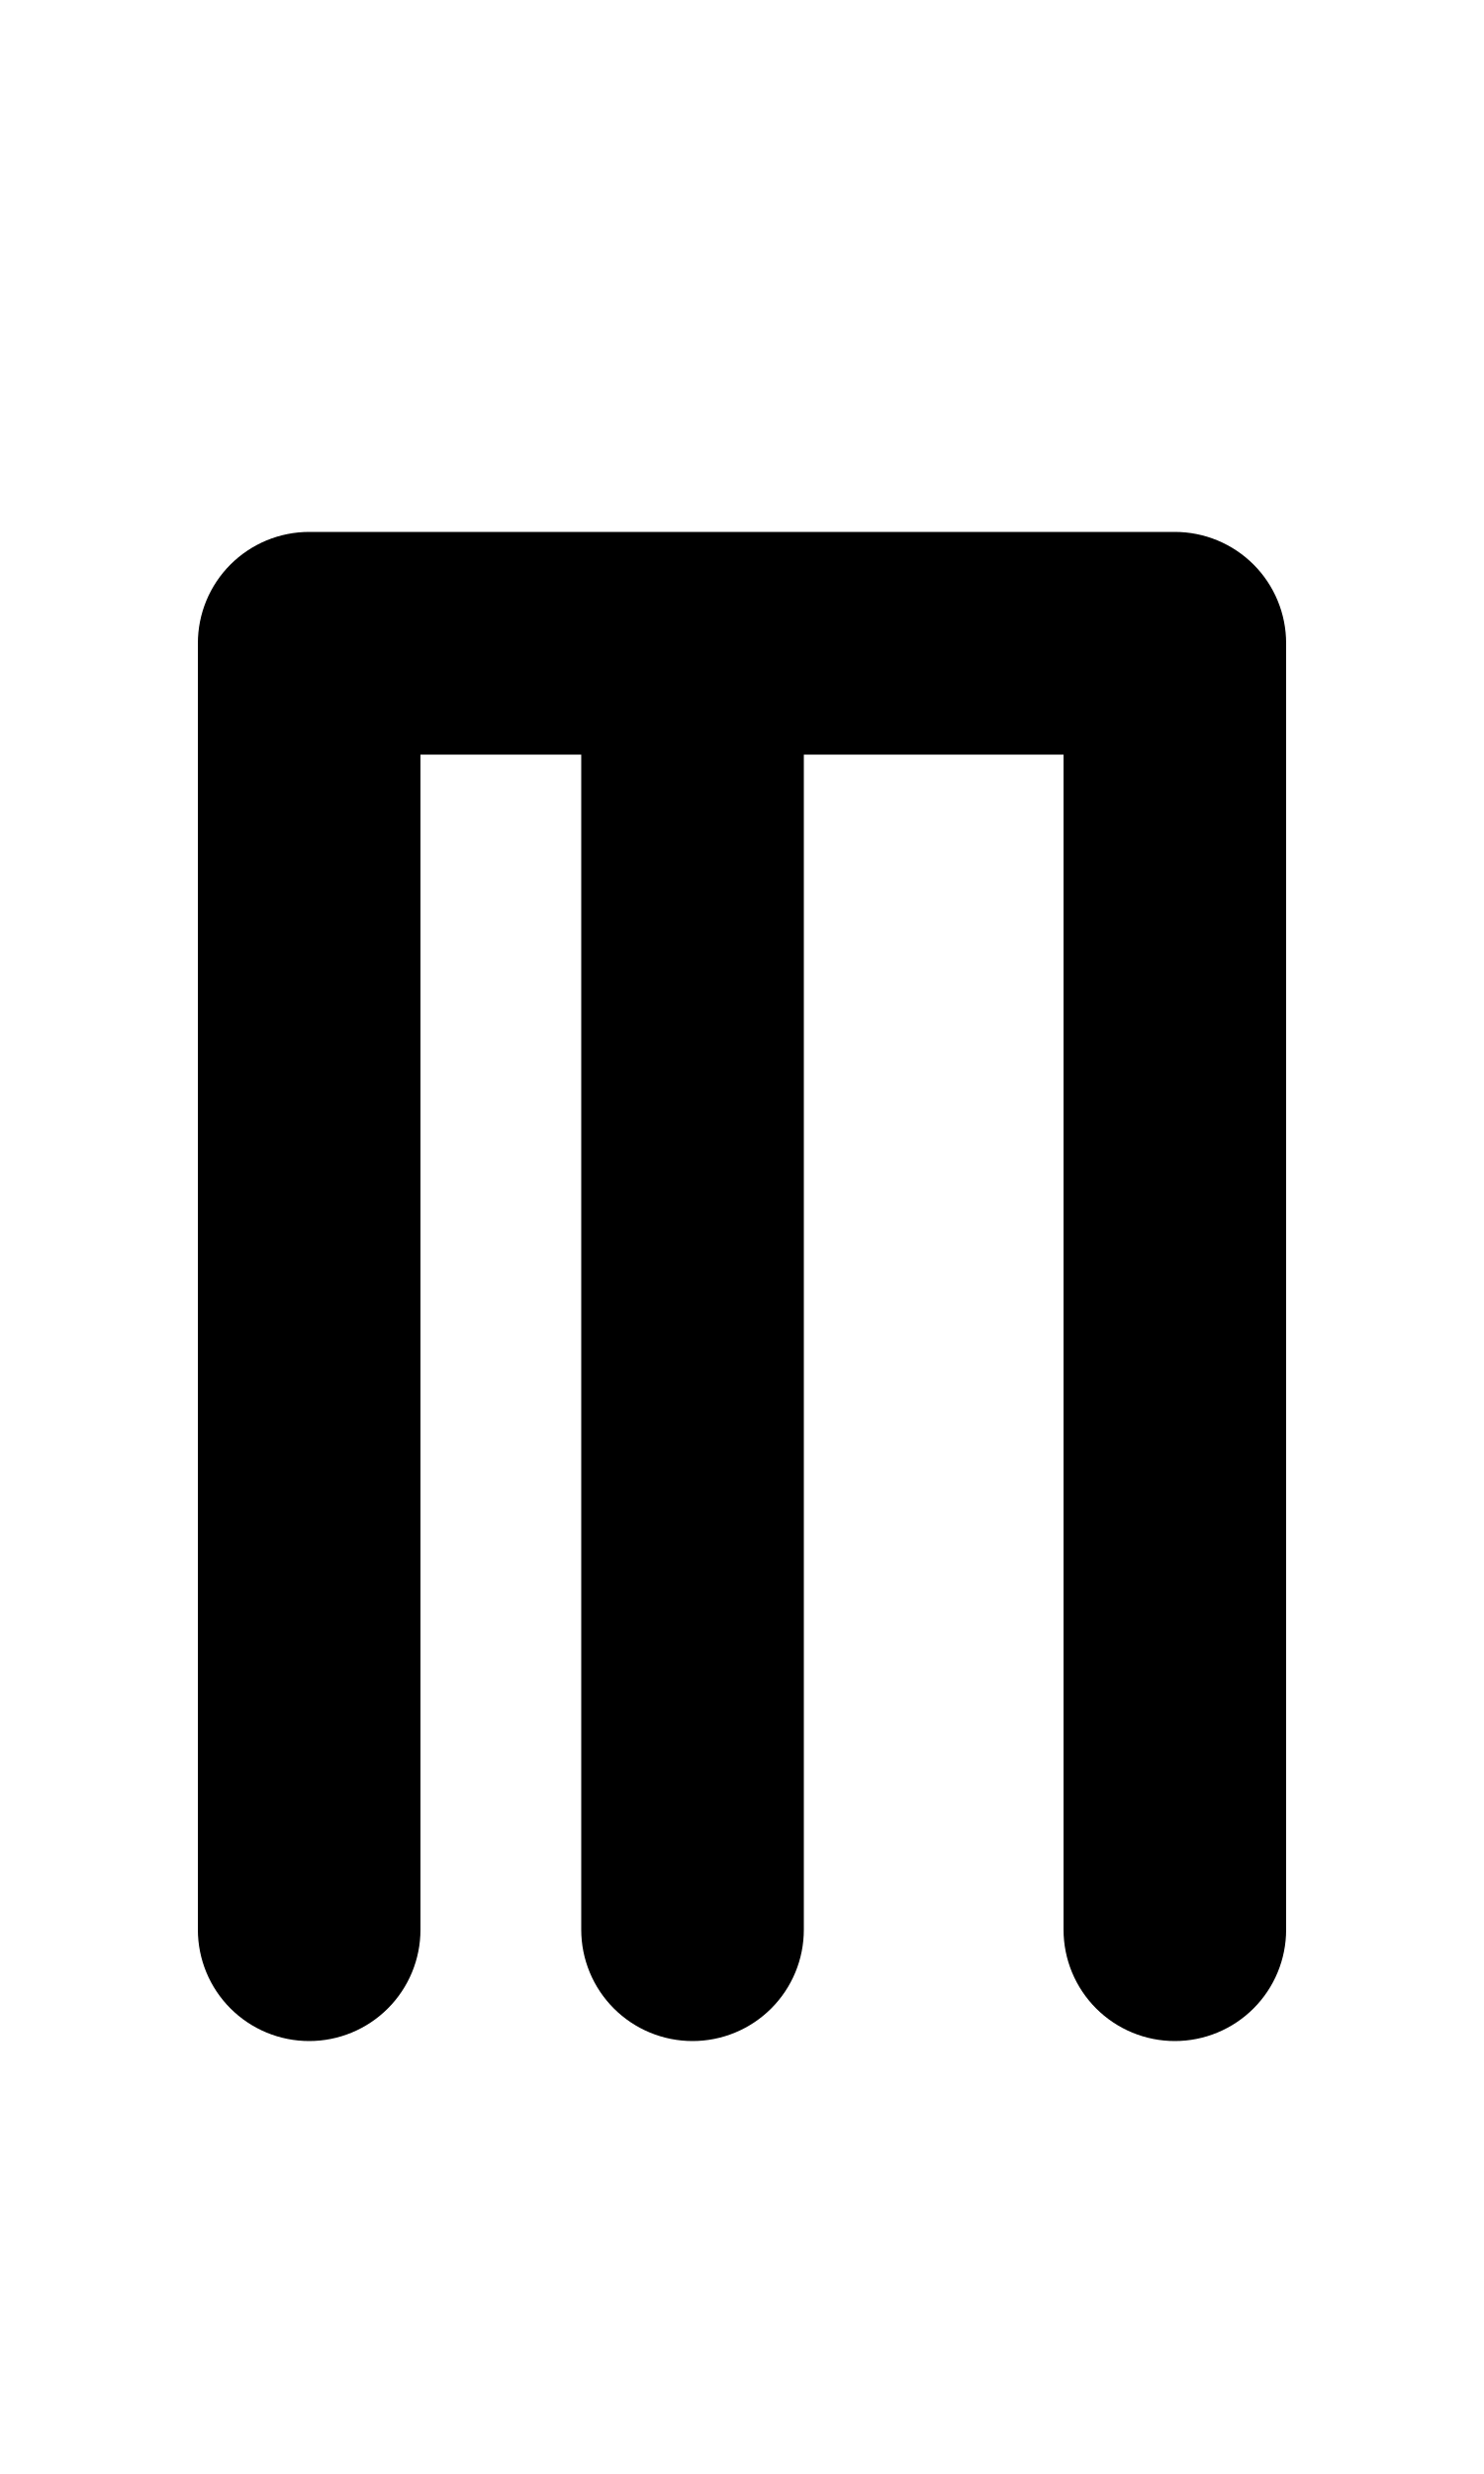
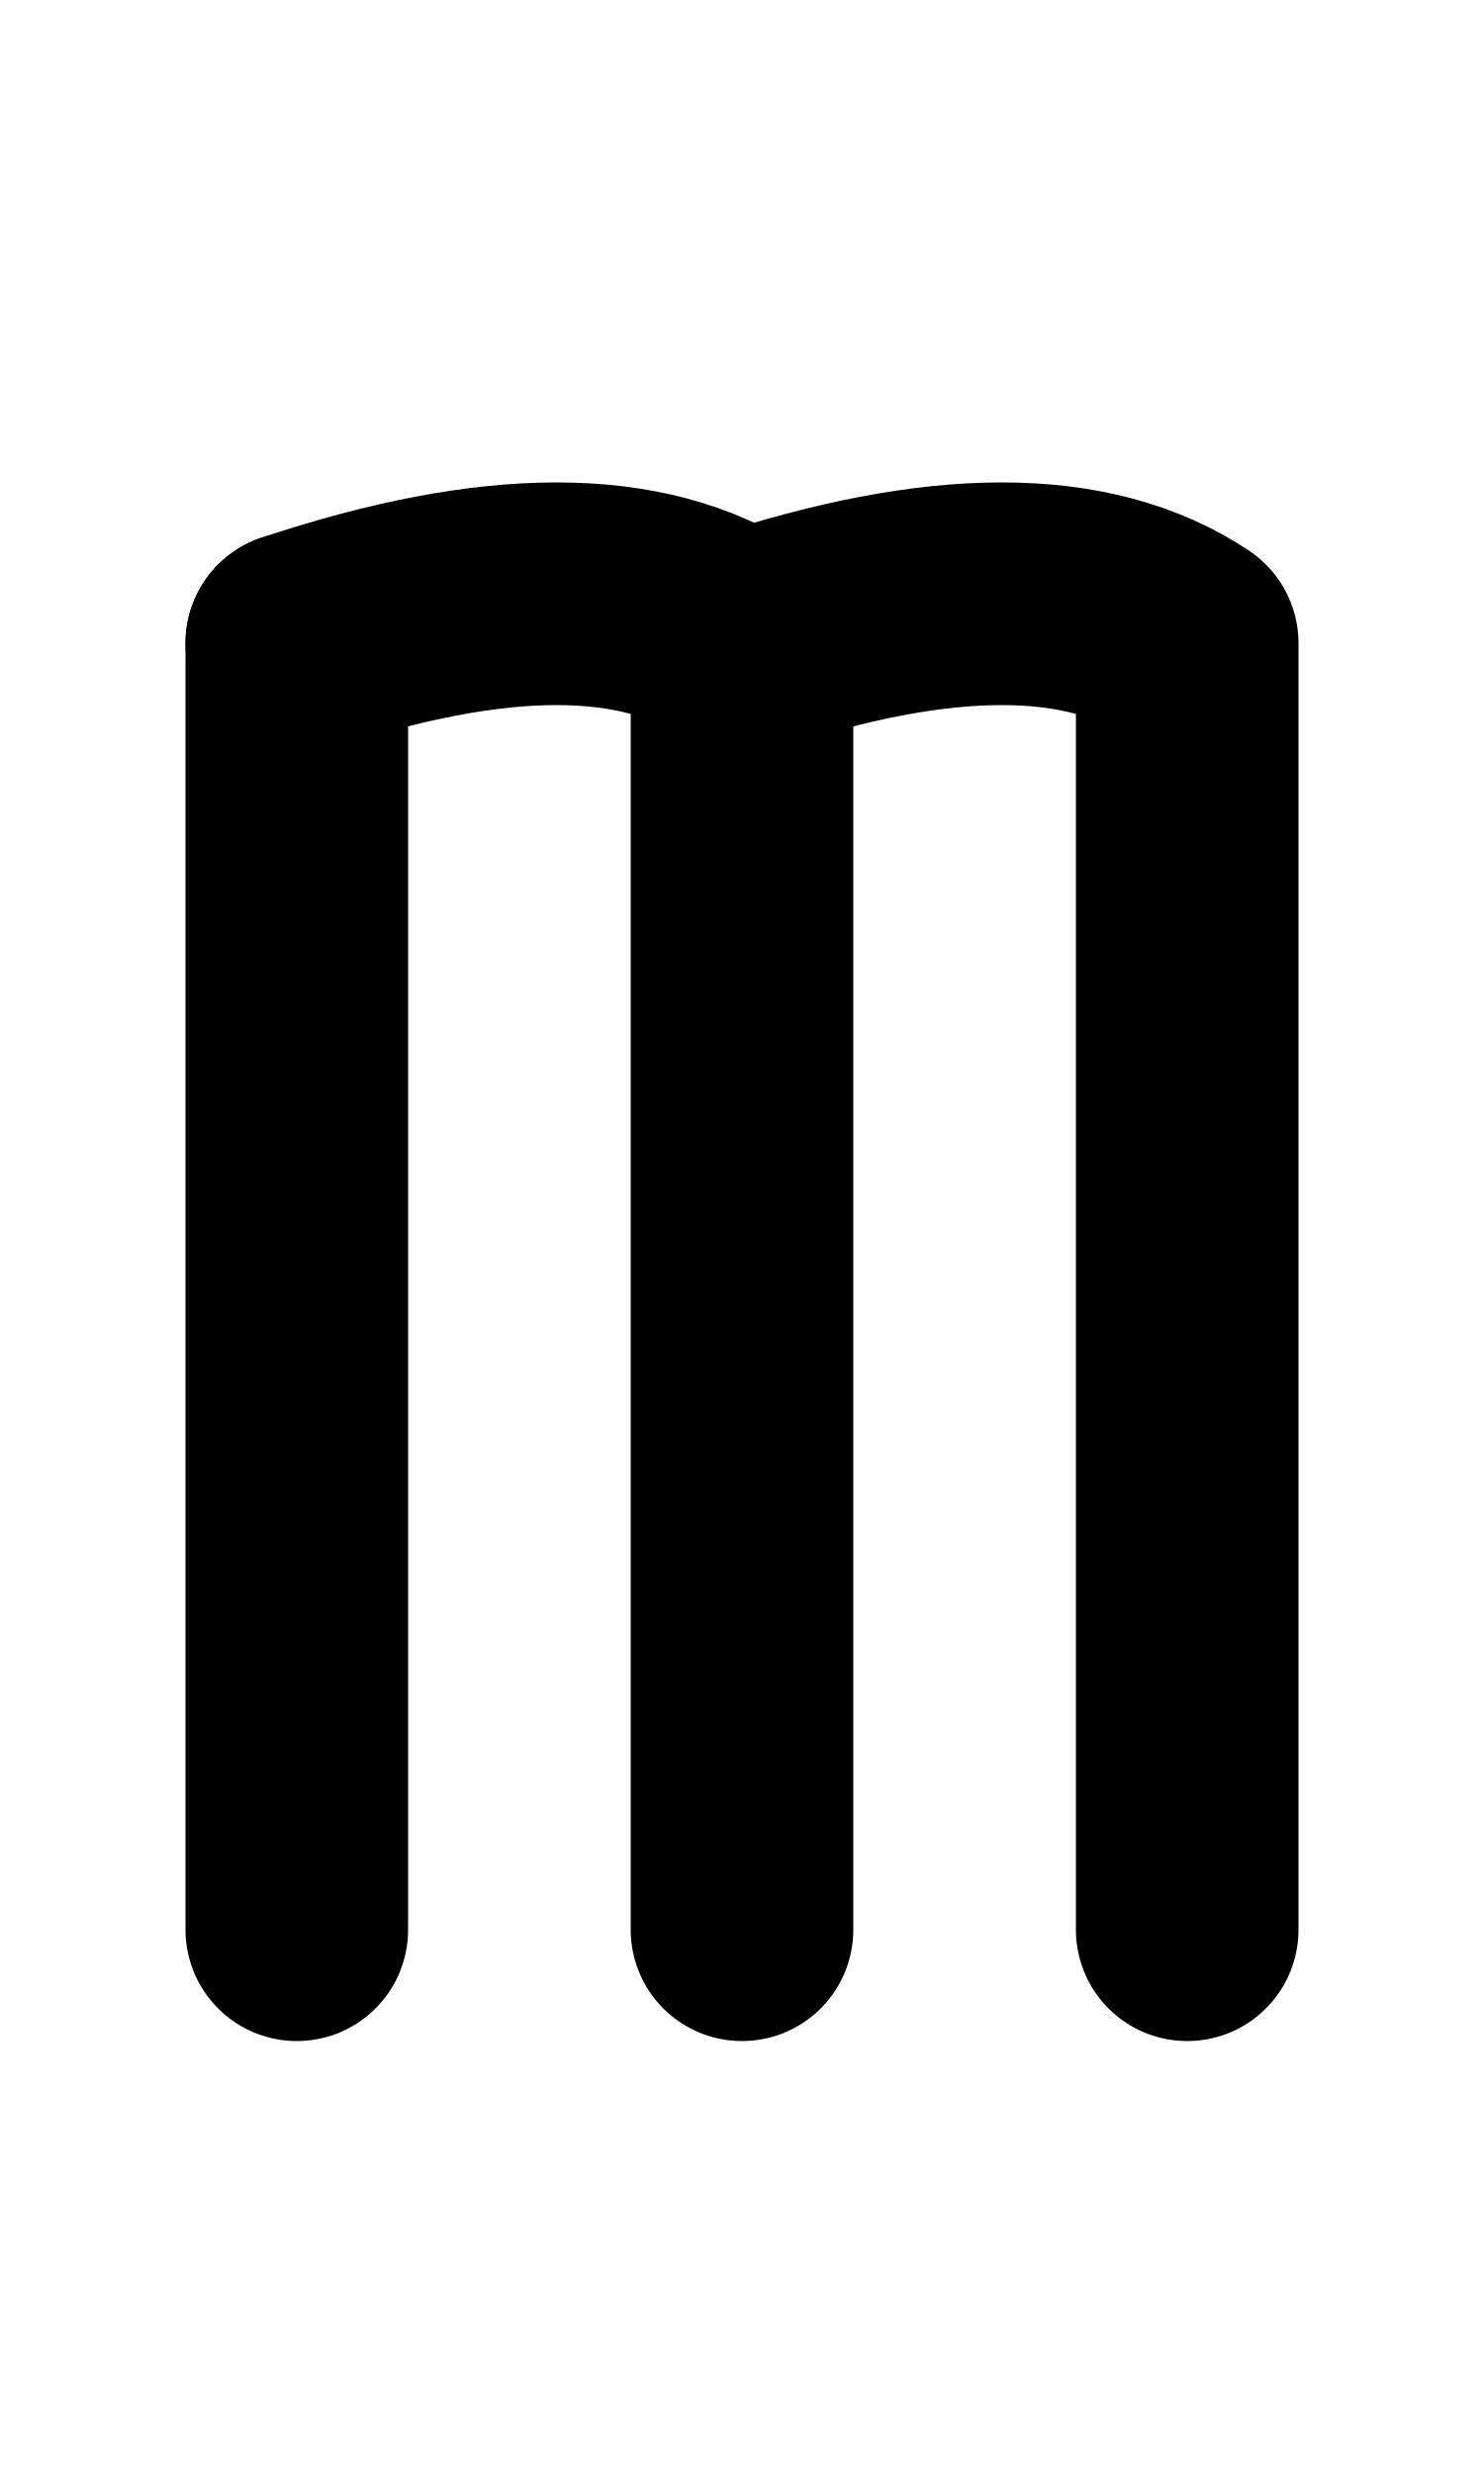
- <svg xmlns="http://www.w3.org/2000/svg" viewBox="0 0 600.000 1000.000">
-   <path d="M 80.054,257.792 L 80.217,255.589 L 80.487,253.397 L 80.865,251.221 L 81.349,249.066 L 81.938,246.937 L 82.631,244.840 L 83.425,242.779 L 84.320,240.760 L 85.314,238.787 L 86.402,236.865 L 87.584,234.999 L 88.856,233.194 L 90.215,231.452 L 91.657,229.780 L 93.180,228.180 L 94.780,226.657 L 96.452,225.215 L 98.194,223.856 L 99.999,222.584 L 101.865,221.402 L 103.787,220.314 L 105.760,219.320 L 107.779,218.425 L 109.840,217.631 L 111.937,216.938 L 114.066,216.349 L 116.221,215.865 L 118.397,215.487 L 120.589,215.217 L 122.792,215.054 L 125.000,215.000 L 280.000,215.000 L 475.000,215.000 L 477.208,215.054 L 479.411,215.217 L 481.603,215.487 L 483.779,215.865 L 485.934,216.349 L 488.063,216.938 L 490.160,217.631 L 492.221,218.425 L 494.240,219.320 L 496.213,220.314 L 498.135,221.402 L 500.001,222.584 L 501.806,223.856 L 503.548,225.215 L 505.220,226.657 L 506.820,228.180 L 508.343,229.780 L 509.785,231.452 L 511.144,233.194 L 512.416,234.999 L 513.598,236.865 L 514.686,238.787 L 515.680,240.760 L 516.575,242.779 L 517.369,244.840 L 518.062,246.937 L 518.651,249.066 L 519.135,251.221 L 519.513,253.397 L 519.783,255.589 L 519.946,257.792 L 520.000,260.000 L 520.000,780.000 L 519.946,782.208 L 519.783,784.411 L 519.513,786.603 L 519.135,788.779 L 518.651,790.934 L 518.062,793.063 L 517.369,795.160 L 516.575,797.221 L 515.680,799.240 L 514.686,801.213 L 513.598,803.135 L 512.416,805.001 L 511.144,806.806 L 509.785,808.548 L 508.343,810.220 L 506.820,811.820 L 505.220,813.343 L 503.548,814.785 L 501.806,816.144 L 500.001,817.416 L 498.135,818.598 L 496.213,819.686 L 494.240,820.680 L 492.221,821.575 L 490.160,822.369 L 488.063,823.062 L 485.934,823.651 L 483.779,824.135 L 481.603,824.513 L 479.411,824.783 L 477.208,824.946 L 475.000,825.000 L 472.792,824.946 L 470.589,824.783 L 468.397,824.513 L 466.221,824.135 L 464.066,823.651 L 461.937,823.062 L 459.840,822.369 L 457.779,821.575 L 455.760,820.680 L 453.787,819.686 L 451.865,818.598 L 449.999,817.416 L 448.194,816.144 L 446.452,814.785 L 444.780,813.343 L 443.180,811.820 L 441.657,810.220 L 440.215,808.548 L 438.856,806.806 L 437.584,805.001 L 436.402,803.135 L 435.314,801.213 L 434.320,799.240 L 433.425,797.221 L 432.631,795.160 L 431.938,793.063 L 431.349,790.934 L 430.865,788.779 L 430.487,786.603 L 430.217,784.411 L 430.054,782.208 L 430.000,780.000 L 430.000,305.000 L 325.000,305.000 L 325.000,780.000 L 324.946,782.208 L 324.783,784.411 L 324.513,786.603 L 324.135,788.779 L 323.651,790.934 L 323.062,793.063 L 322.369,795.160 L 321.575,797.221 L 320.680,799.240 L 319.686,801.213 L 318.598,803.135 L 317.416,805.001 L 316.144,806.806 L 314.785,808.548 L 313.343,810.220 L 311.820,811.820 L 310.220,813.343 L 308.548,814.785 L 306.806,816.144 L 305.001,817.416 L 303.135,818.598 L 301.213,819.686 L 299.240,820.680 L 297.221,821.575 L 295.160,822.369 L 293.063,823.062 L 290.934,823.651 L 288.779,824.135 L 286.603,824.513 L 284.411,824.783 L 282.208,824.946 L 280.000,825.000 L 277.792,824.946 L 275.589,824.783 L 273.397,824.513 L 271.221,824.135 L 269.066,823.651 L 266.937,823.062 L 264.840,822.369 L 262.779,821.575 L 260.760,820.680 L 258.787,819.686 L 256.865,818.598 L 254.999,817.416 L 253.194,816.144 L 251.452,814.785 L 249.780,813.343 L 248.180,811.820 L 246.657,810.220 L 245.215,808.548 L 243.856,806.806 L 242.584,805.001 L 241.402,803.135 L 240.314,801.213 L 239.320,799.240 L 238.425,797.221 L 237.631,795.160 L 236.938,793.063 L 236.349,790.934 L 235.865,788.779 L 235.487,786.603 L 235.217,784.411 L 235.054,782.208 L 235.000,780.000 L 235.000,305.000 L 170.000,305.000 L 170.000,780.000 L 169.946,782.208 L 169.783,784.411 L 169.513,786.603 L 169.135,788.779 L 168.651,790.934 L 168.062,793.063 L 167.369,795.160 L 166.575,797.221 L 165.680,799.240 L 164.686,801.213 L 163.598,803.135 L 162.416,805.001 L 161.144,806.806 L 159.785,808.548 L 158.343,810.220 L 156.820,811.820 L 155.220,813.343 L 153.548,814.785 L 151.806,816.144 L 150.001,817.416 L 148.135,818.598 L 146.213,819.686 L 144.240,820.680 L 142.221,821.575 L 140.160,822.369 L 138.063,823.062 L 135.934,823.651 L 133.779,824.135 L 131.603,824.513 L 129.411,824.783 L 127.208,824.946 L 125.000,825.000 L 122.792,824.946 L 120.589,824.783 L 118.397,824.513 L 116.221,824.135 L 114.066,823.651 L 111.937,823.062 L 109.840,822.369 L 107.779,821.575 L 105.760,820.680 L 103.787,819.686 L 101.865,818.598 L 99.999,817.416 L 98.194,816.144 L 96.452,814.785 L 94.780,813.343 L 93.180,811.820 L 91.657,810.220 L 90.215,808.548 L 88.856,806.806 L 87.584,805.001 L 86.402,803.135 L 85.314,801.213 L 84.320,799.240 L 83.425,797.221 L 82.631,795.160 L 81.938,793.063 L 81.349,790.934 L 80.865,788.779 L 80.487,786.603 L 80.217,784.411 L 80.054,782.208 L 80.000,780.000 L 80.000,260.000 L 80.054,257.792 Z" fill="black" fill-rule="evenodd" />
+ <svg xmlns="http://www.w3.org/2000/svg" viewBox="0 0 600.000 1000">
+   <path d="M 120.000 780.000 V 260.000" fill="none" stroke="black" stroke-width="90.000" stroke-linecap="round" stroke-linejoin="round" />
+   <path d="M 120.000 260.000 Q 240.000 220.000 300.000 260.000 V 780.000" fill="none" stroke="black" stroke-width="90.000" stroke-linecap="round" stroke-linejoin="round" />
+   <path d="M 300.000 260.000 Q 420.000 220.000 480.000 260.000 V 780.000" fill="none" stroke="black" stroke-width="90.000" stroke-linecap="round" stroke-linejoin="round" />
</svg>
